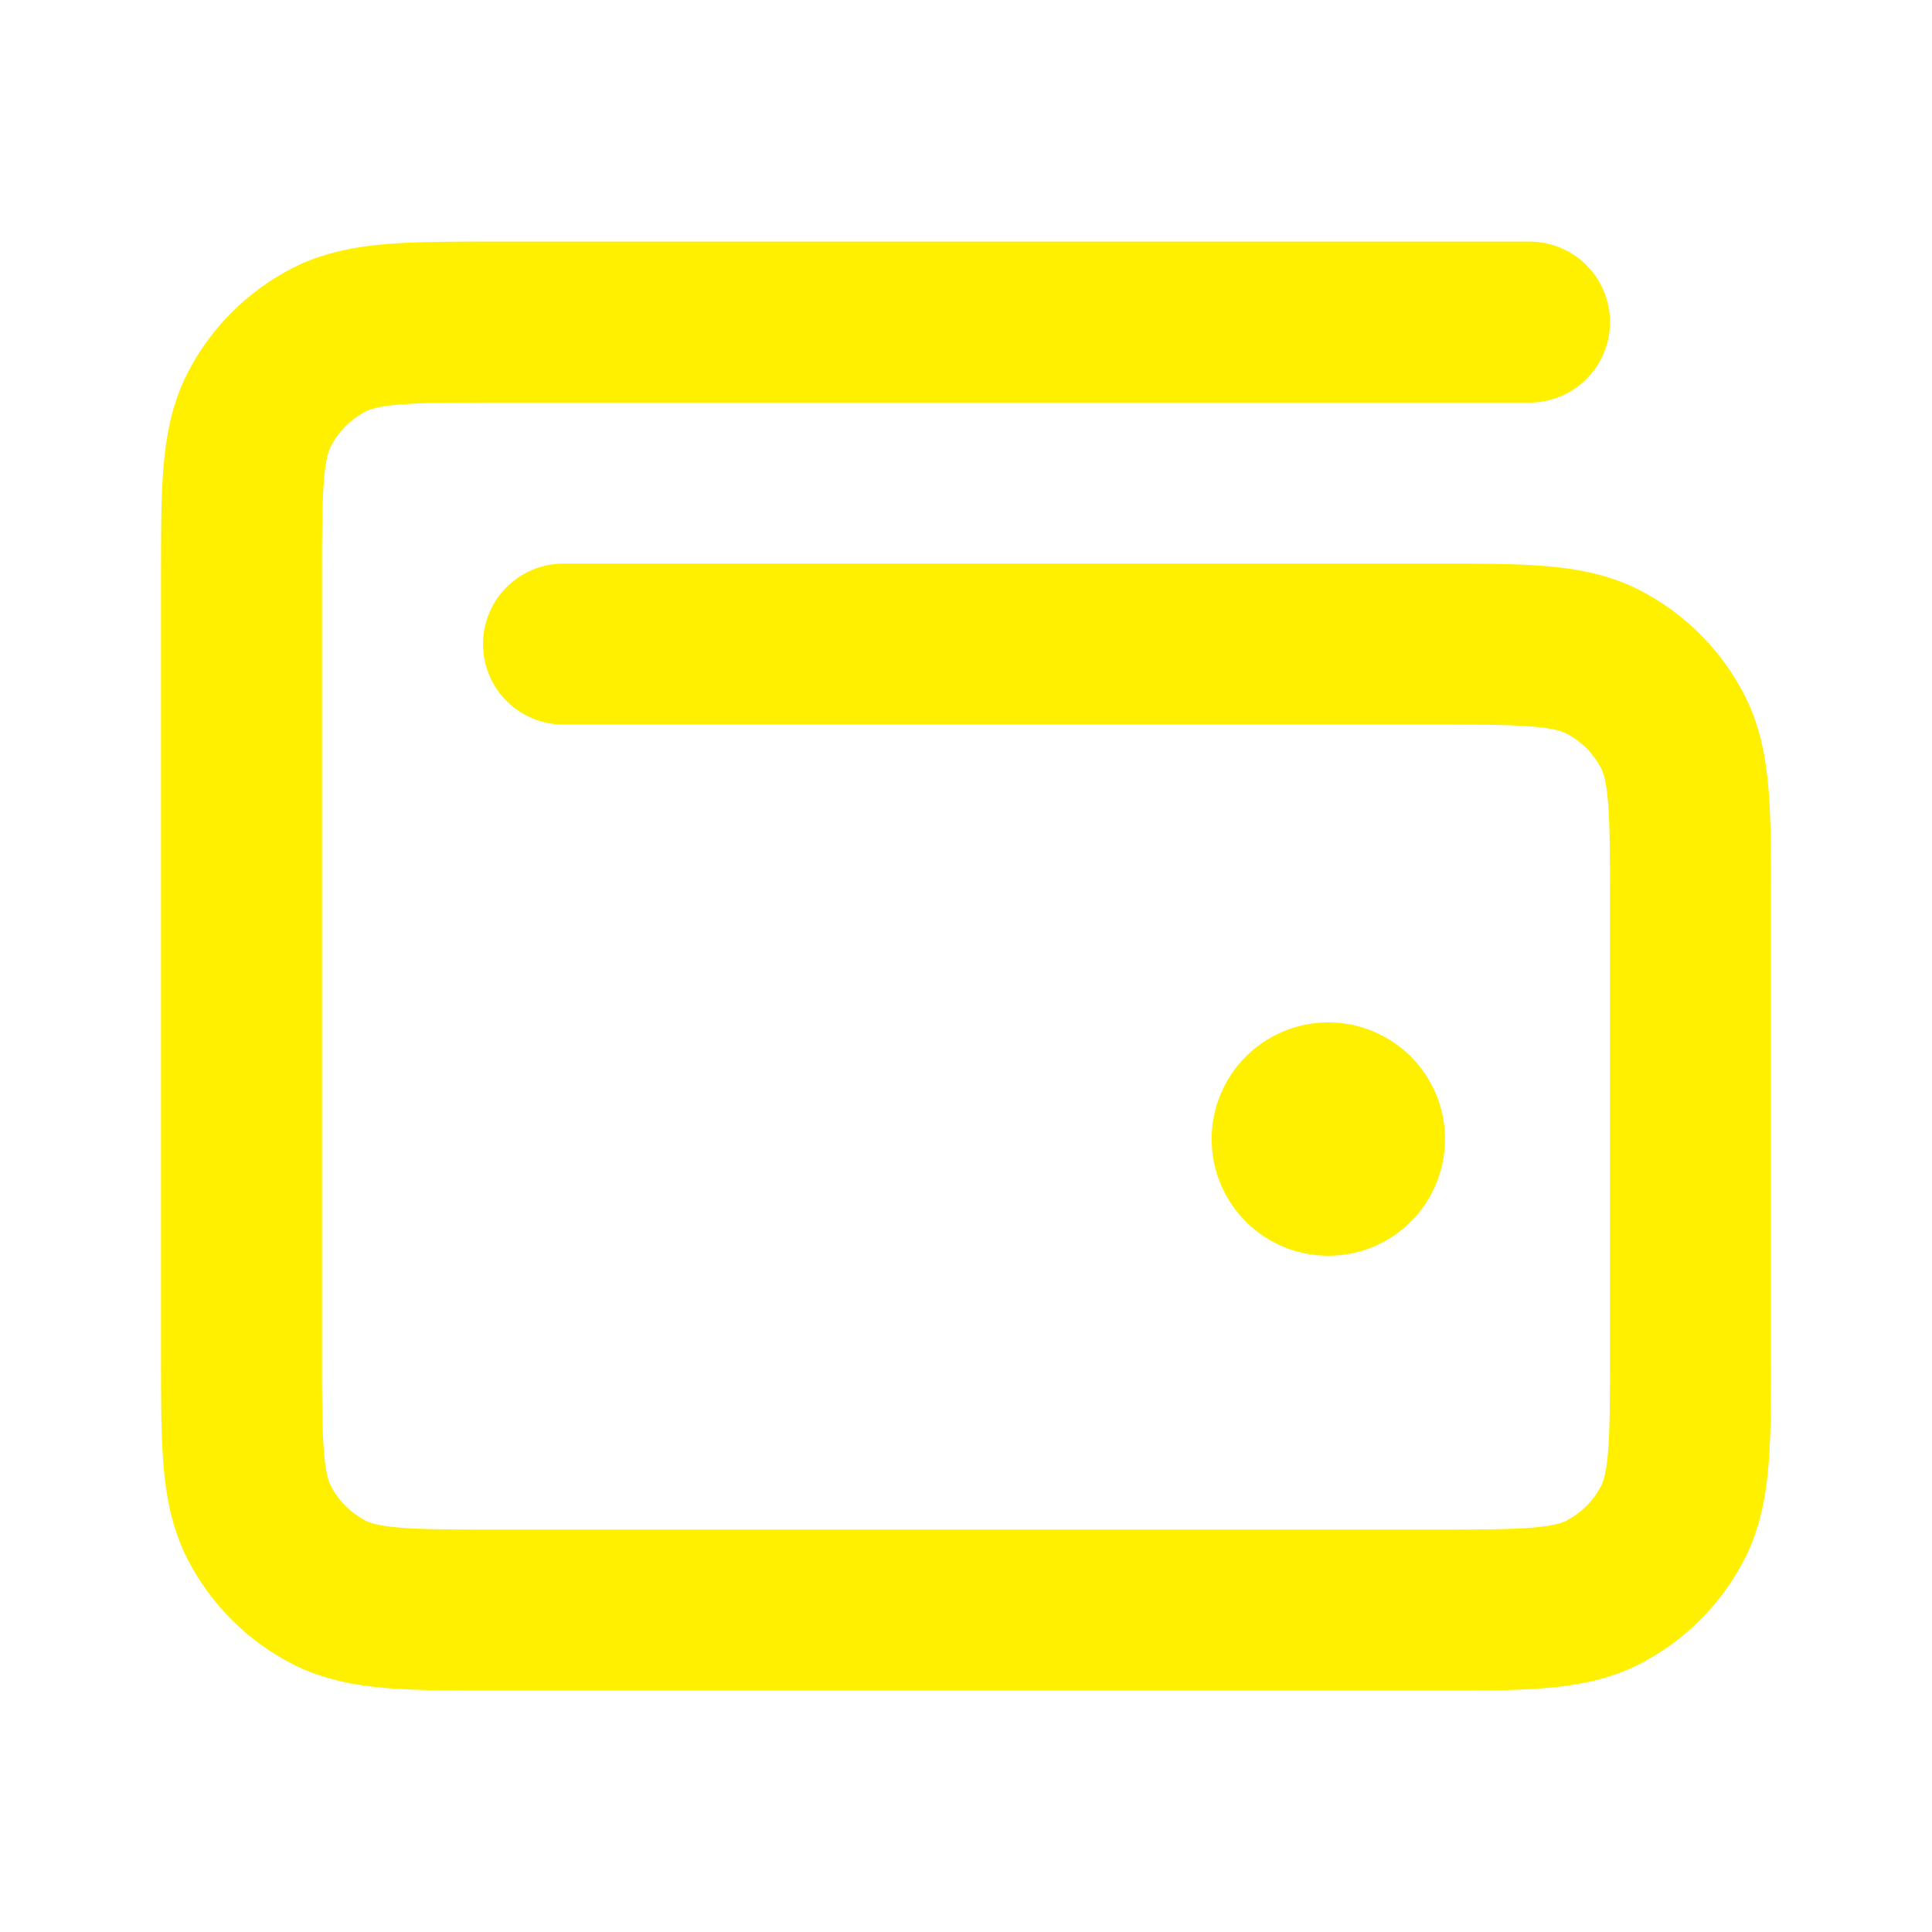
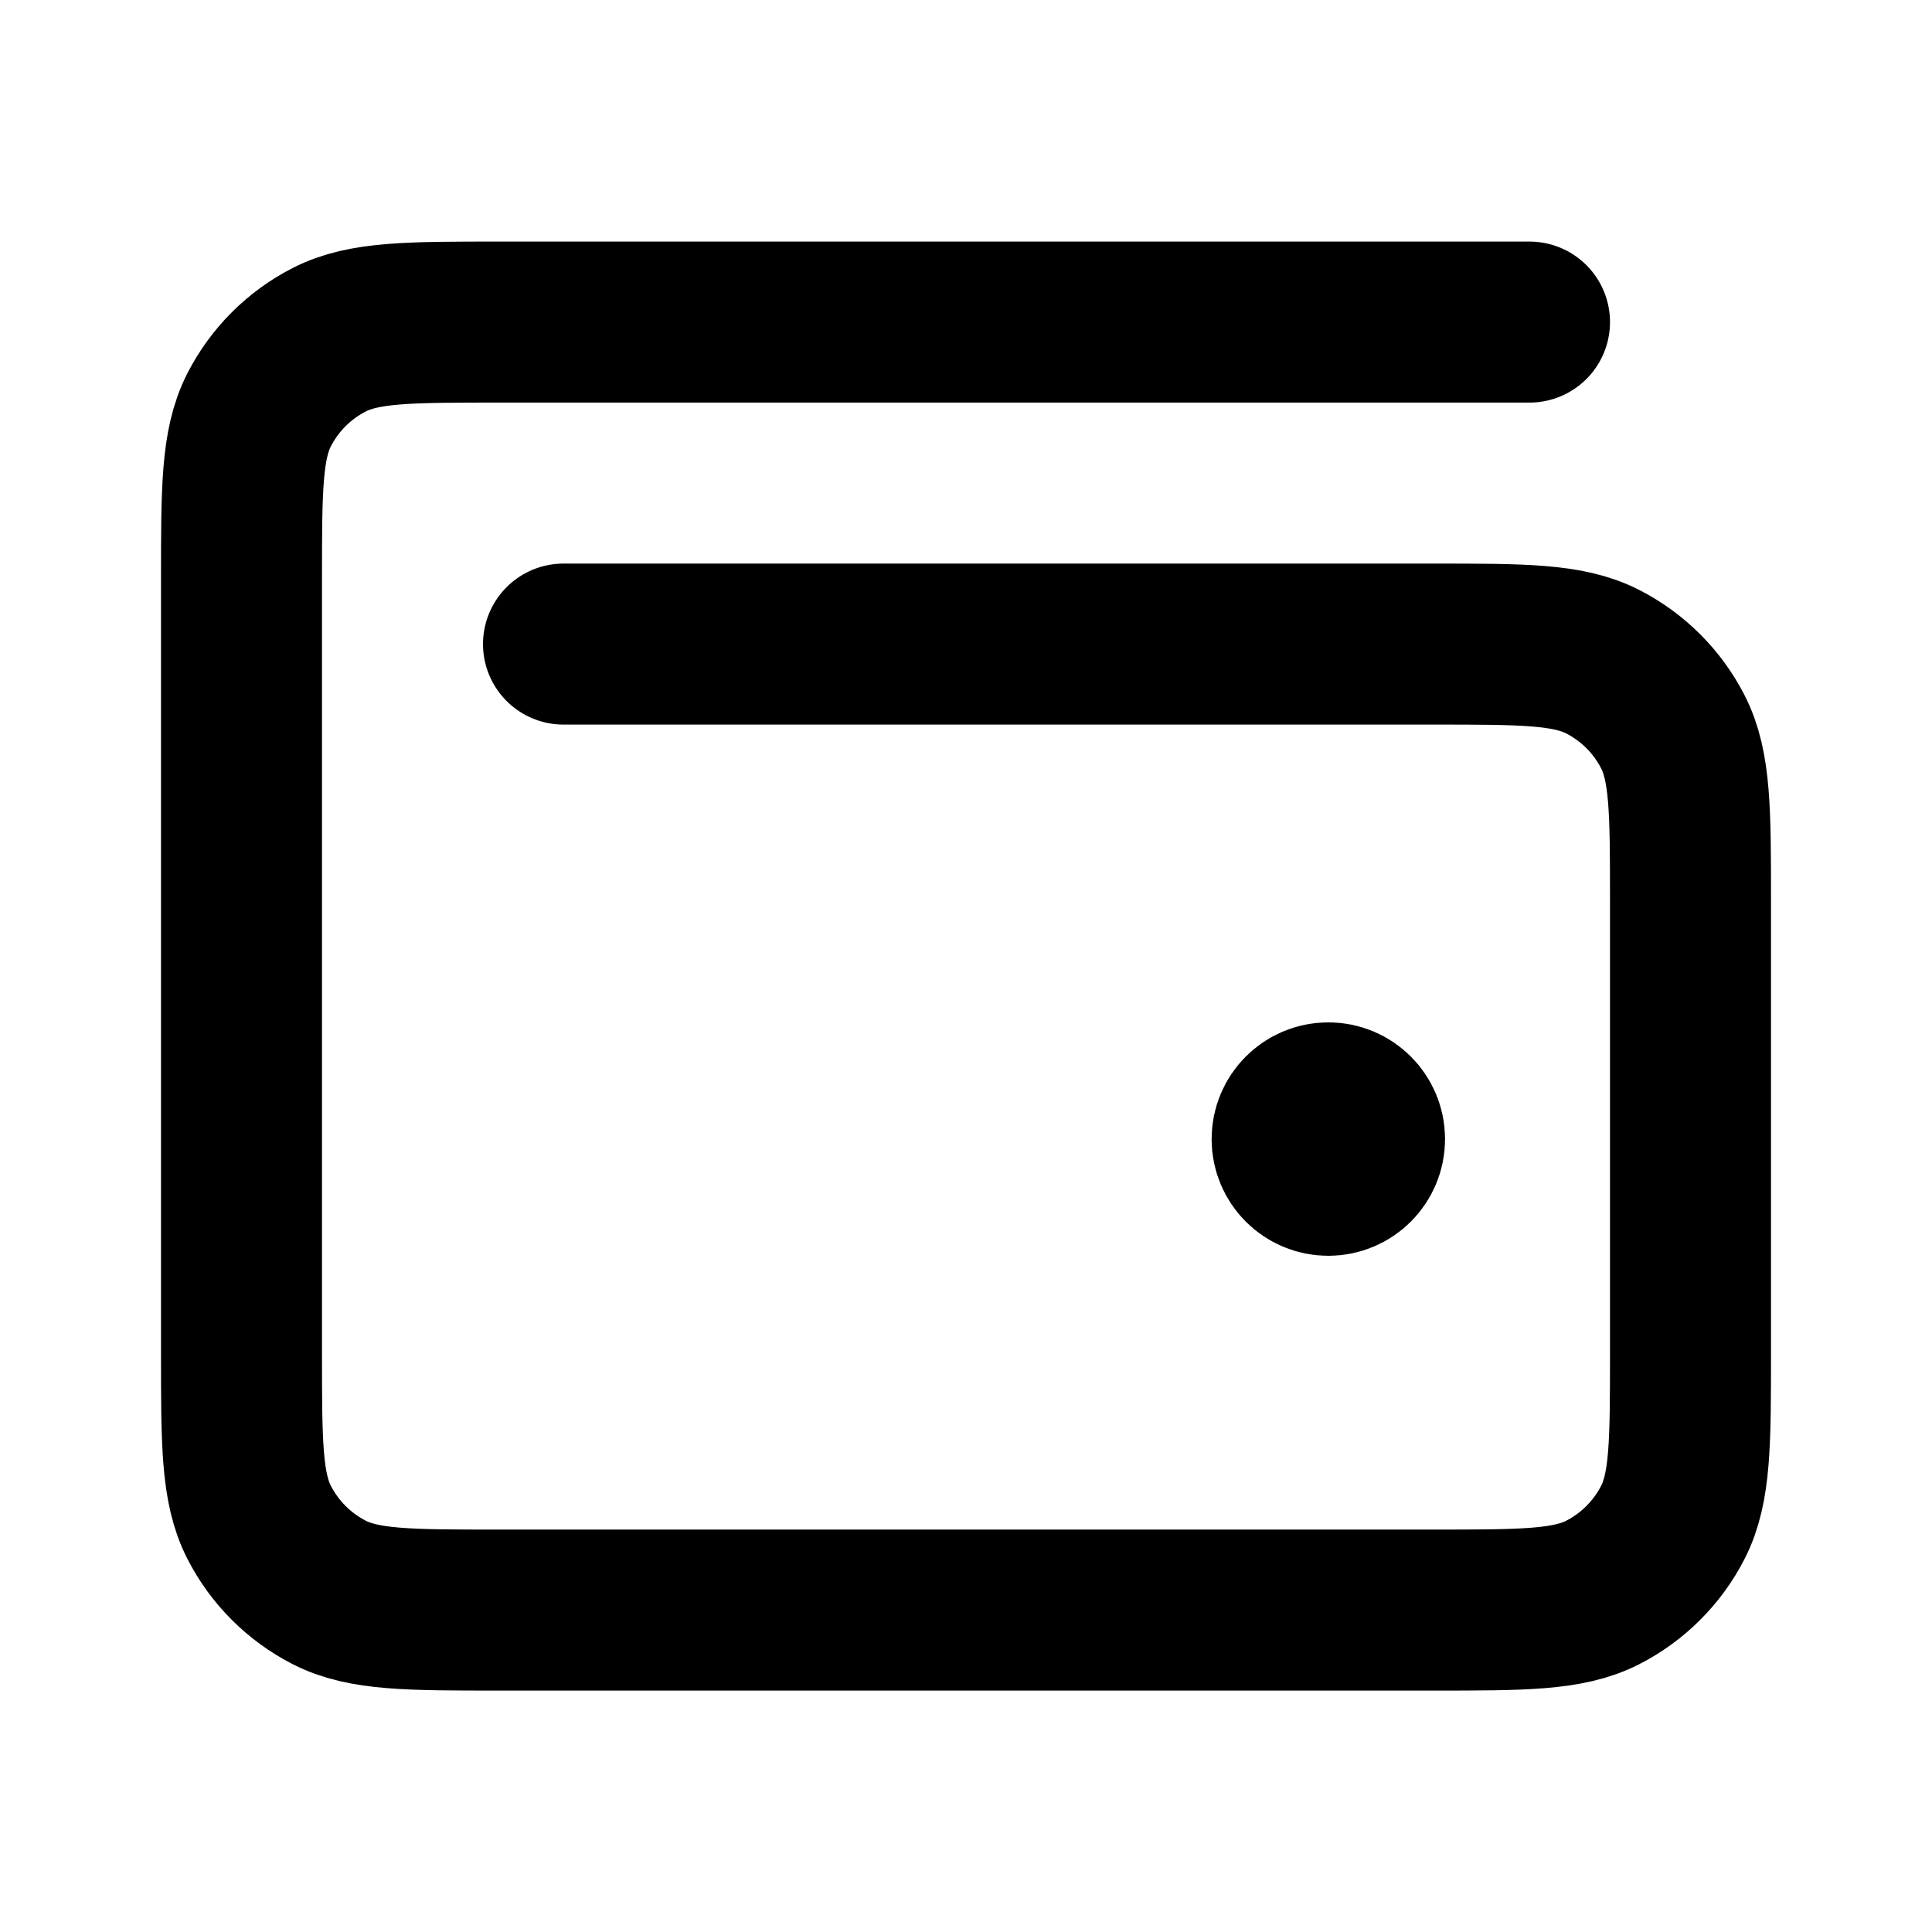
- <svg xmlns="http://www.w3.org/2000/svg" width="256px" height="256px" viewBox="0 0 24 24" fill="none">
+ <svg xmlns="http://www.w3.org/2000/svg" width="256px" height="256px" viewBox="0 0 24 24" fill="none" stroke="#ffff00">
  <g id="SVGRepo_bgCarrier" stroke-width="0" />
  <g id="SVGRepo_tracerCarrier" stroke-linecap="round" stroke-linejoin="round" />
  <g id="SVGRepo_iconCarrier">
-     <path d="M16.501 14.15H16.51M19 4.001H6.2C5.08 4.001 4.52 4.001 4.092 4.219C3.716 4.411 3.41 4.717 3.218 5.093C3 5.521 3 6.081 3 7.201V16.801C3 17.921 3 18.481 3.218 18.909C3.41 19.285 3.716 19.591 4.092 19.783C4.52 20.001 5.08 20.001 6.2 20.001H17.8C18.92 20.001 19.48 20.001 19.908 19.783C20.284 19.591 20.59 19.285 20.782 18.909C21 18.481 21 17.921 21 16.801V11.201C21 10.081 21 9.521 20.782 9.093C20.59 8.717 20.284 8.411 19.908 8.219C19.48 8.001 18.92 8.001 17.8 8.001H7M16.951 14.15C16.951 14.399 16.749 14.6 16.501 14.6C16.252 14.6 16.051 14.399 16.051 14.15C16.051 13.902 16.252 13.7 16.501 13.7C16.749 13.7 16.951 13.902 16.951 14.15Z" stroke="#fff000" stroke-width="2" stroke-linecap="round" stroke-linejoin="round" />
+     <path d="M16.501 14.15H16.51M19 4.001H6.2C5.08 4.001 4.52 4.001 4.092 4.219C3.716 4.411 3.41 4.717 3.218 5.093C3 5.521 3 6.081 3 7.201V16.801C3 17.921 3 18.481 3.218 18.909C3.41 19.285 3.716 19.591 4.092 19.783C4.52 20.001 5.08 20.001 6.2 20.001H17.8C18.92 20.001 19.48 20.001 19.908 19.783C20.284 19.591 20.59 19.285 20.782 18.909C21 18.481 21 17.921 21 16.801V11.201C21 10.081 21 9.521 20.782 9.093C20.59 8.717 20.284 8.411 19.908 8.219C19.48 8.001 18.92 8.001 17.8 8.001H7M16.951 14.15C16.951 14.399 16.749 14.6 16.501 14.6C16.252 14.6 16.051 14.399 16.051 14.15C16.051 13.902 16.252 13.7 16.501 13.7C16.749 13.7 16.951 13.902 16.951 14.15Z" stroke="#000000" stroke-width="2" stroke-linecap="round" stroke-linejoin="round" />
  </g>
</svg>
